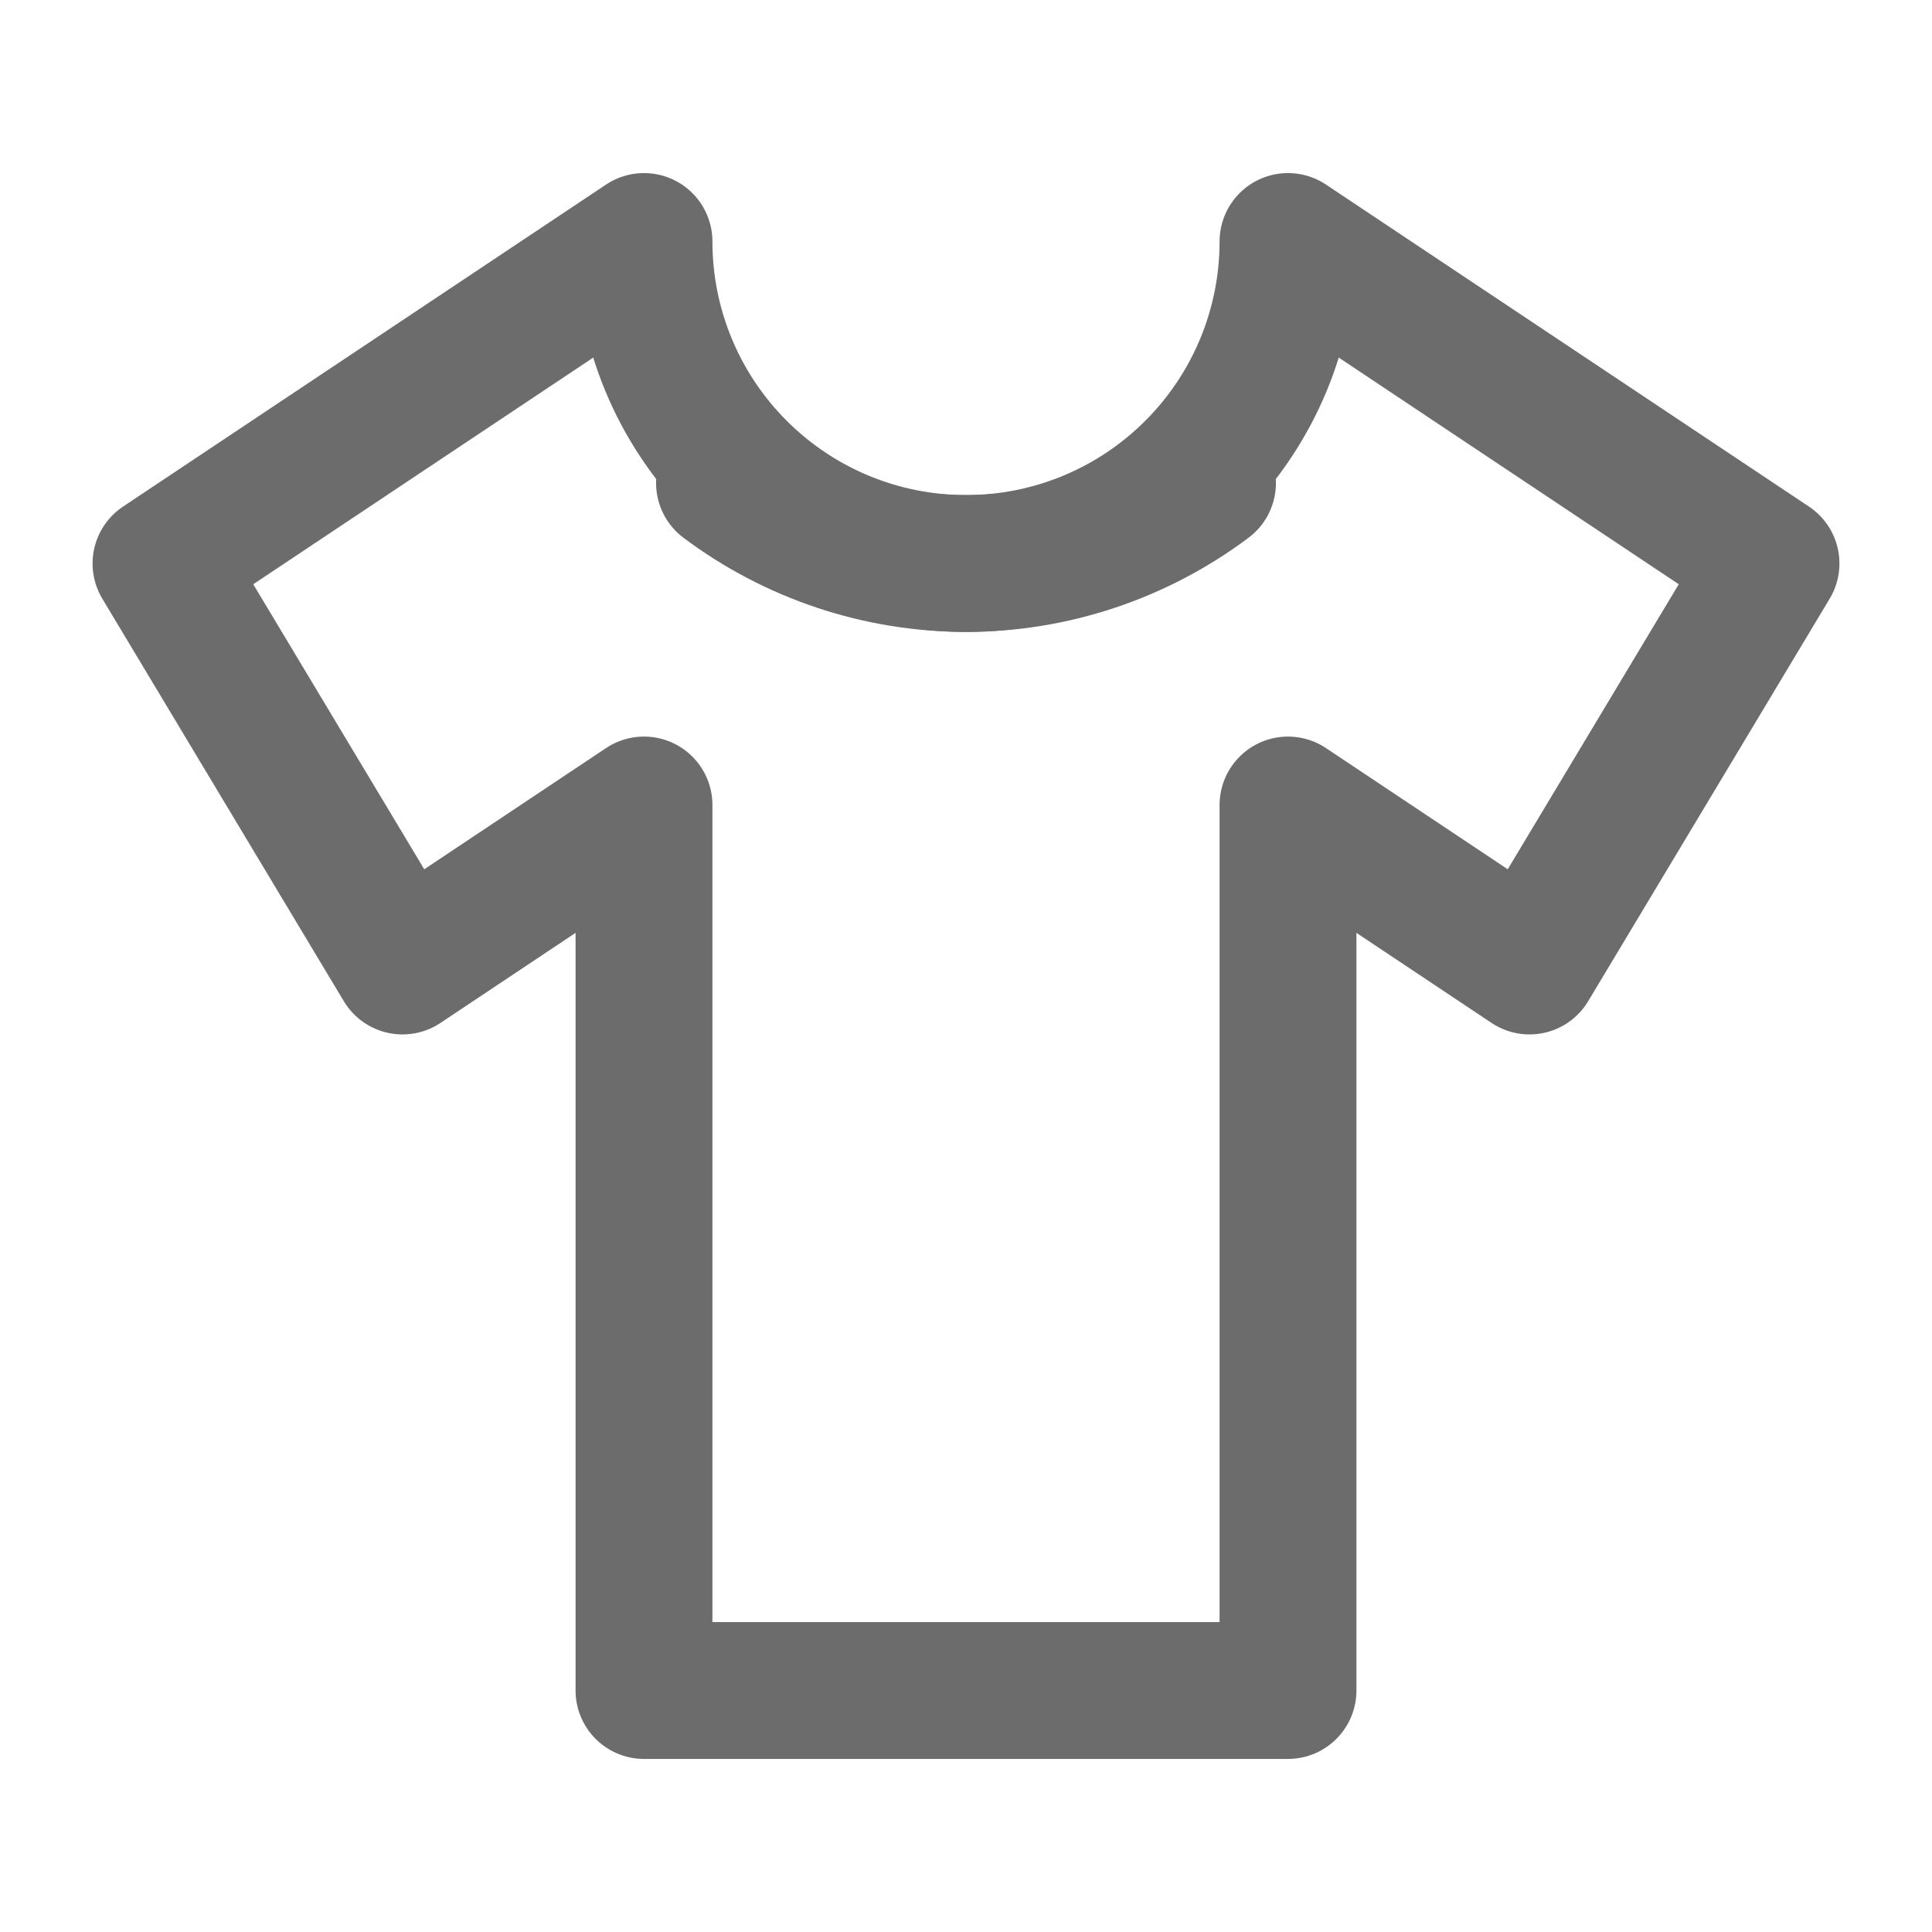
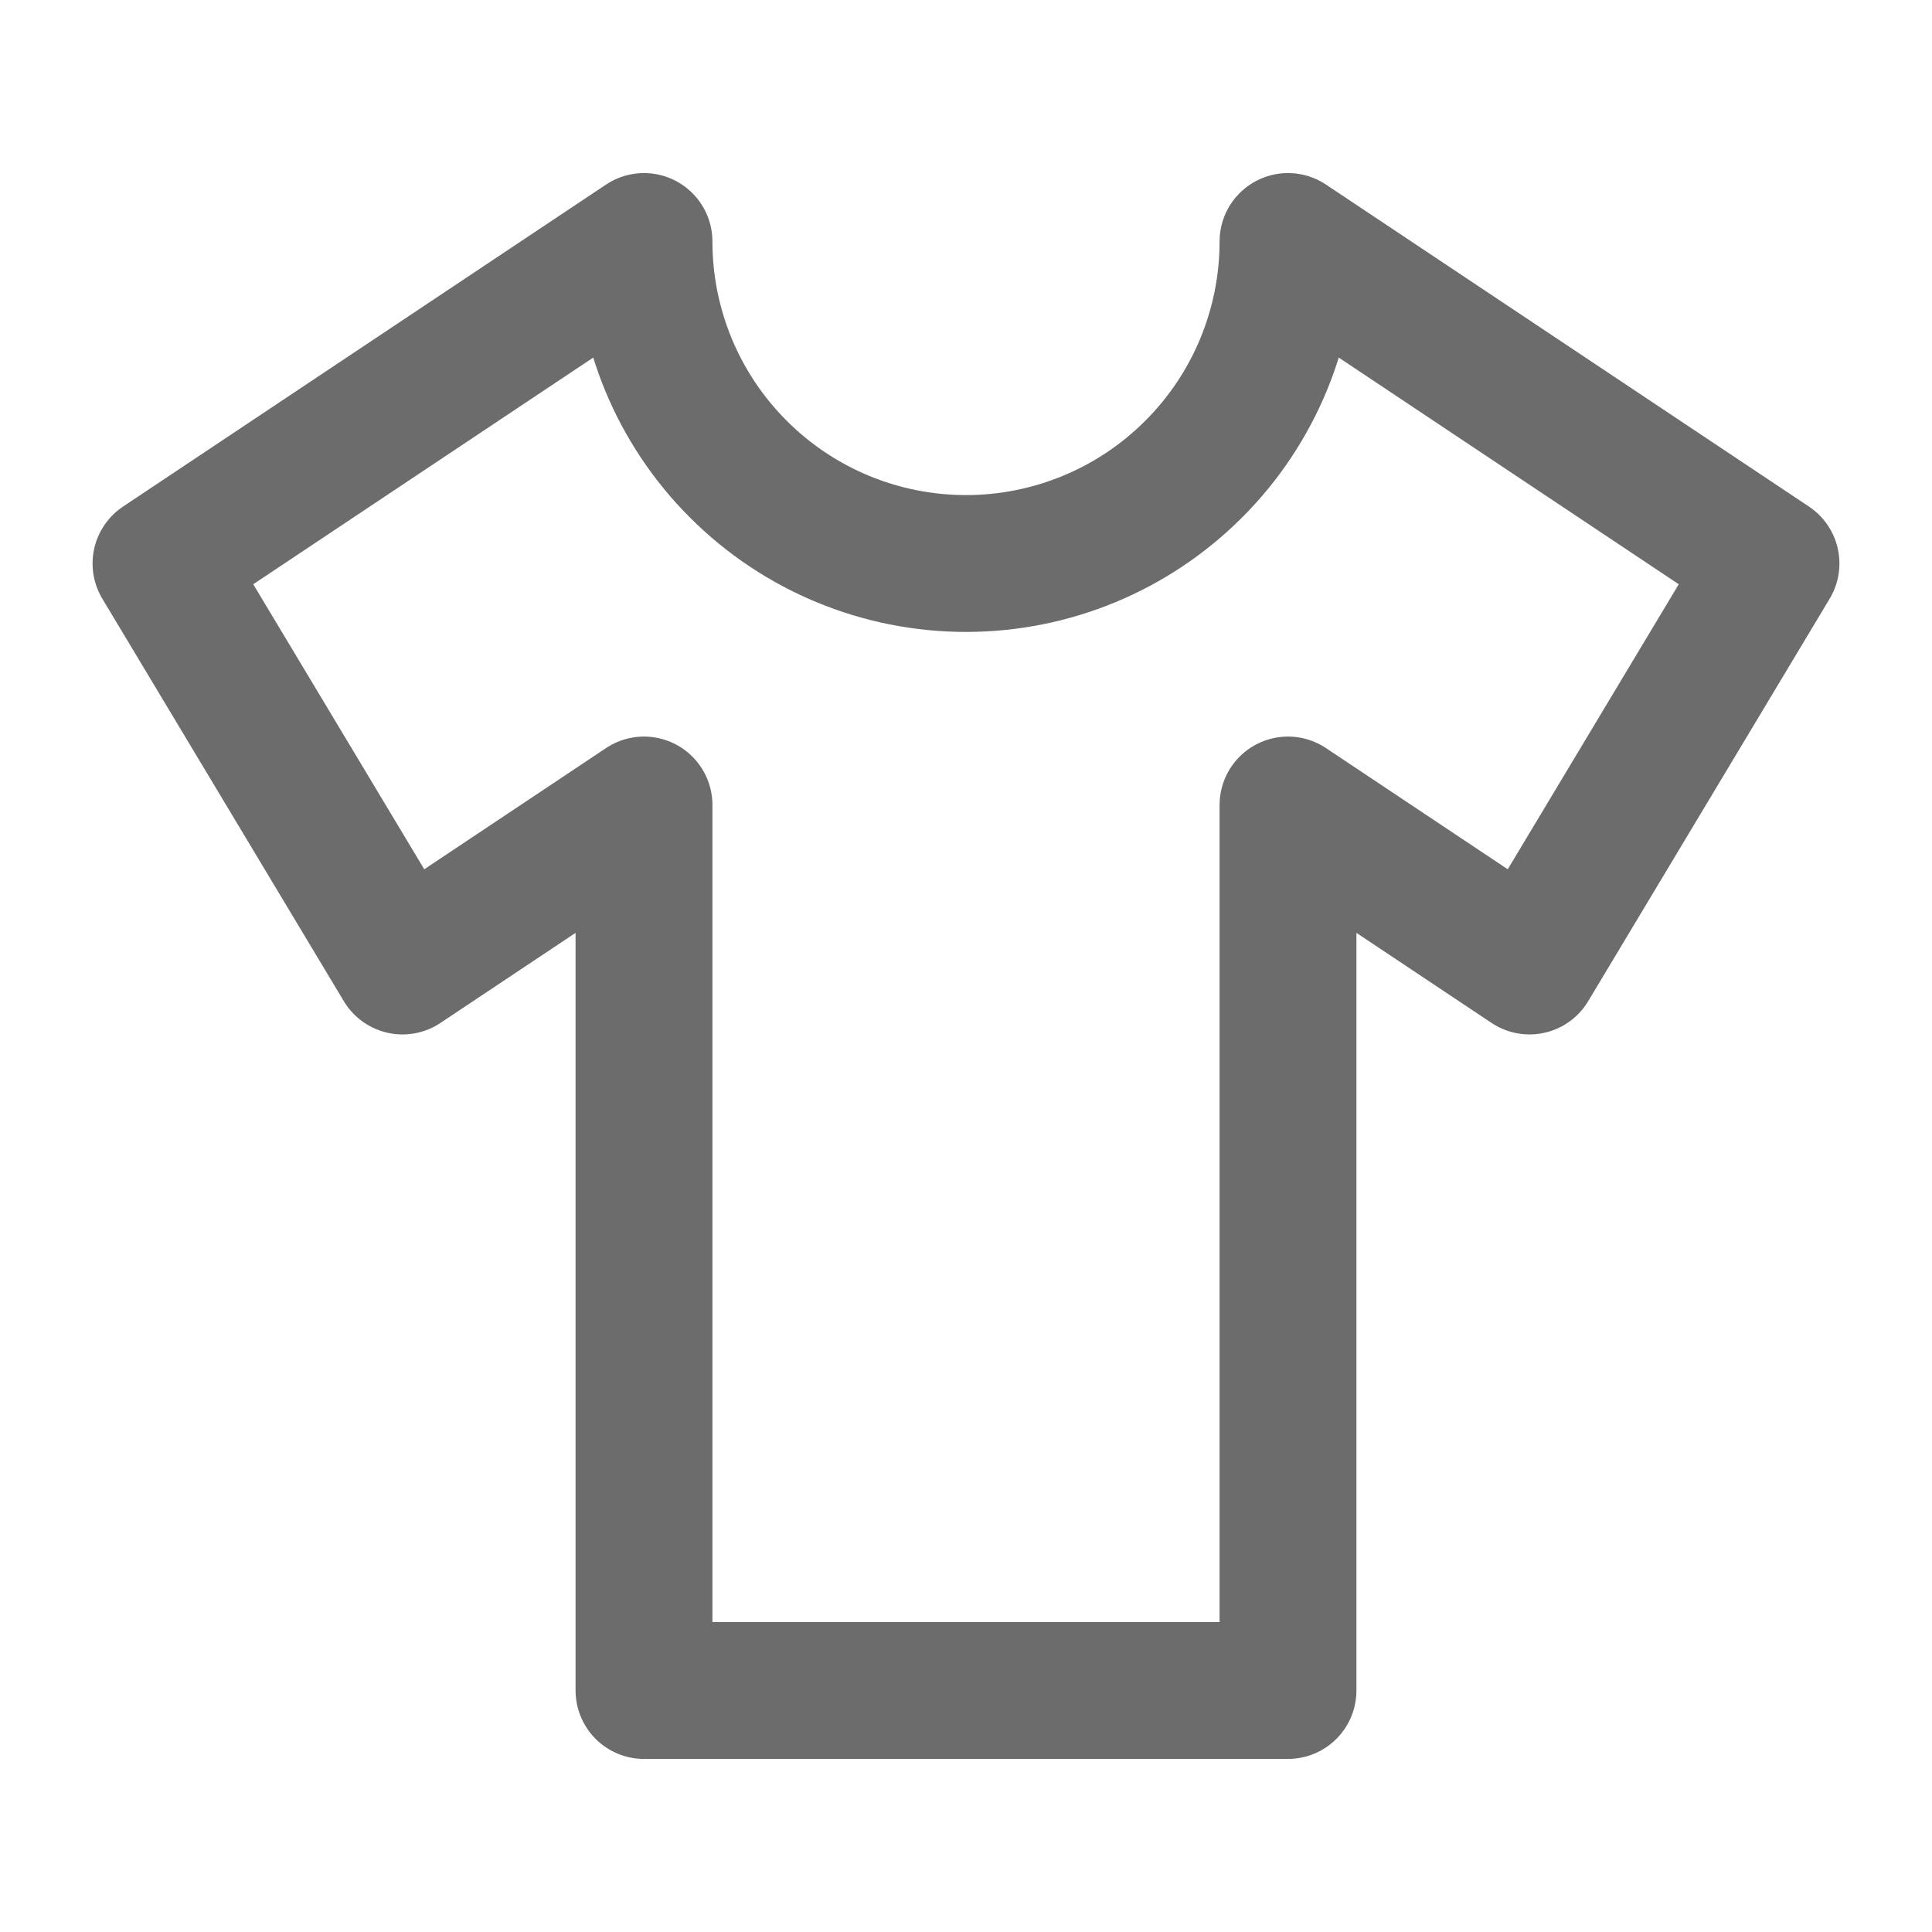
<svg xmlns="http://www.w3.org/2000/svg" width="24" height="24" viewBox="0 0 24 24" fill="none">
  <path d="M8 3L2 7L5 12L8 10V21H16V10L19 12L22 7L16 3C16 4.061 15.579 5.078 14.828 5.828C14.078 6.579 13.061 7 12 7C10.939 7 9.922 6.579 9.172 5.828C8.421 5.078 8 4.061 8 3Z" stroke-width="1.7" vector-effect="non-scaling-stroke" stroke-linecap="round" stroke-linejoin="round" stroke="#6C6C6C" />
-   <path d="M9 6C9.865 6.649 10.918 7 12 7C13.082 7 14.134 6.649 15 6" stroke-width="1.7" vector-effect="non-scaling-stroke" stroke-linecap="round" stroke-linejoin="round" stroke="#6C6C6C" />
</svg>
